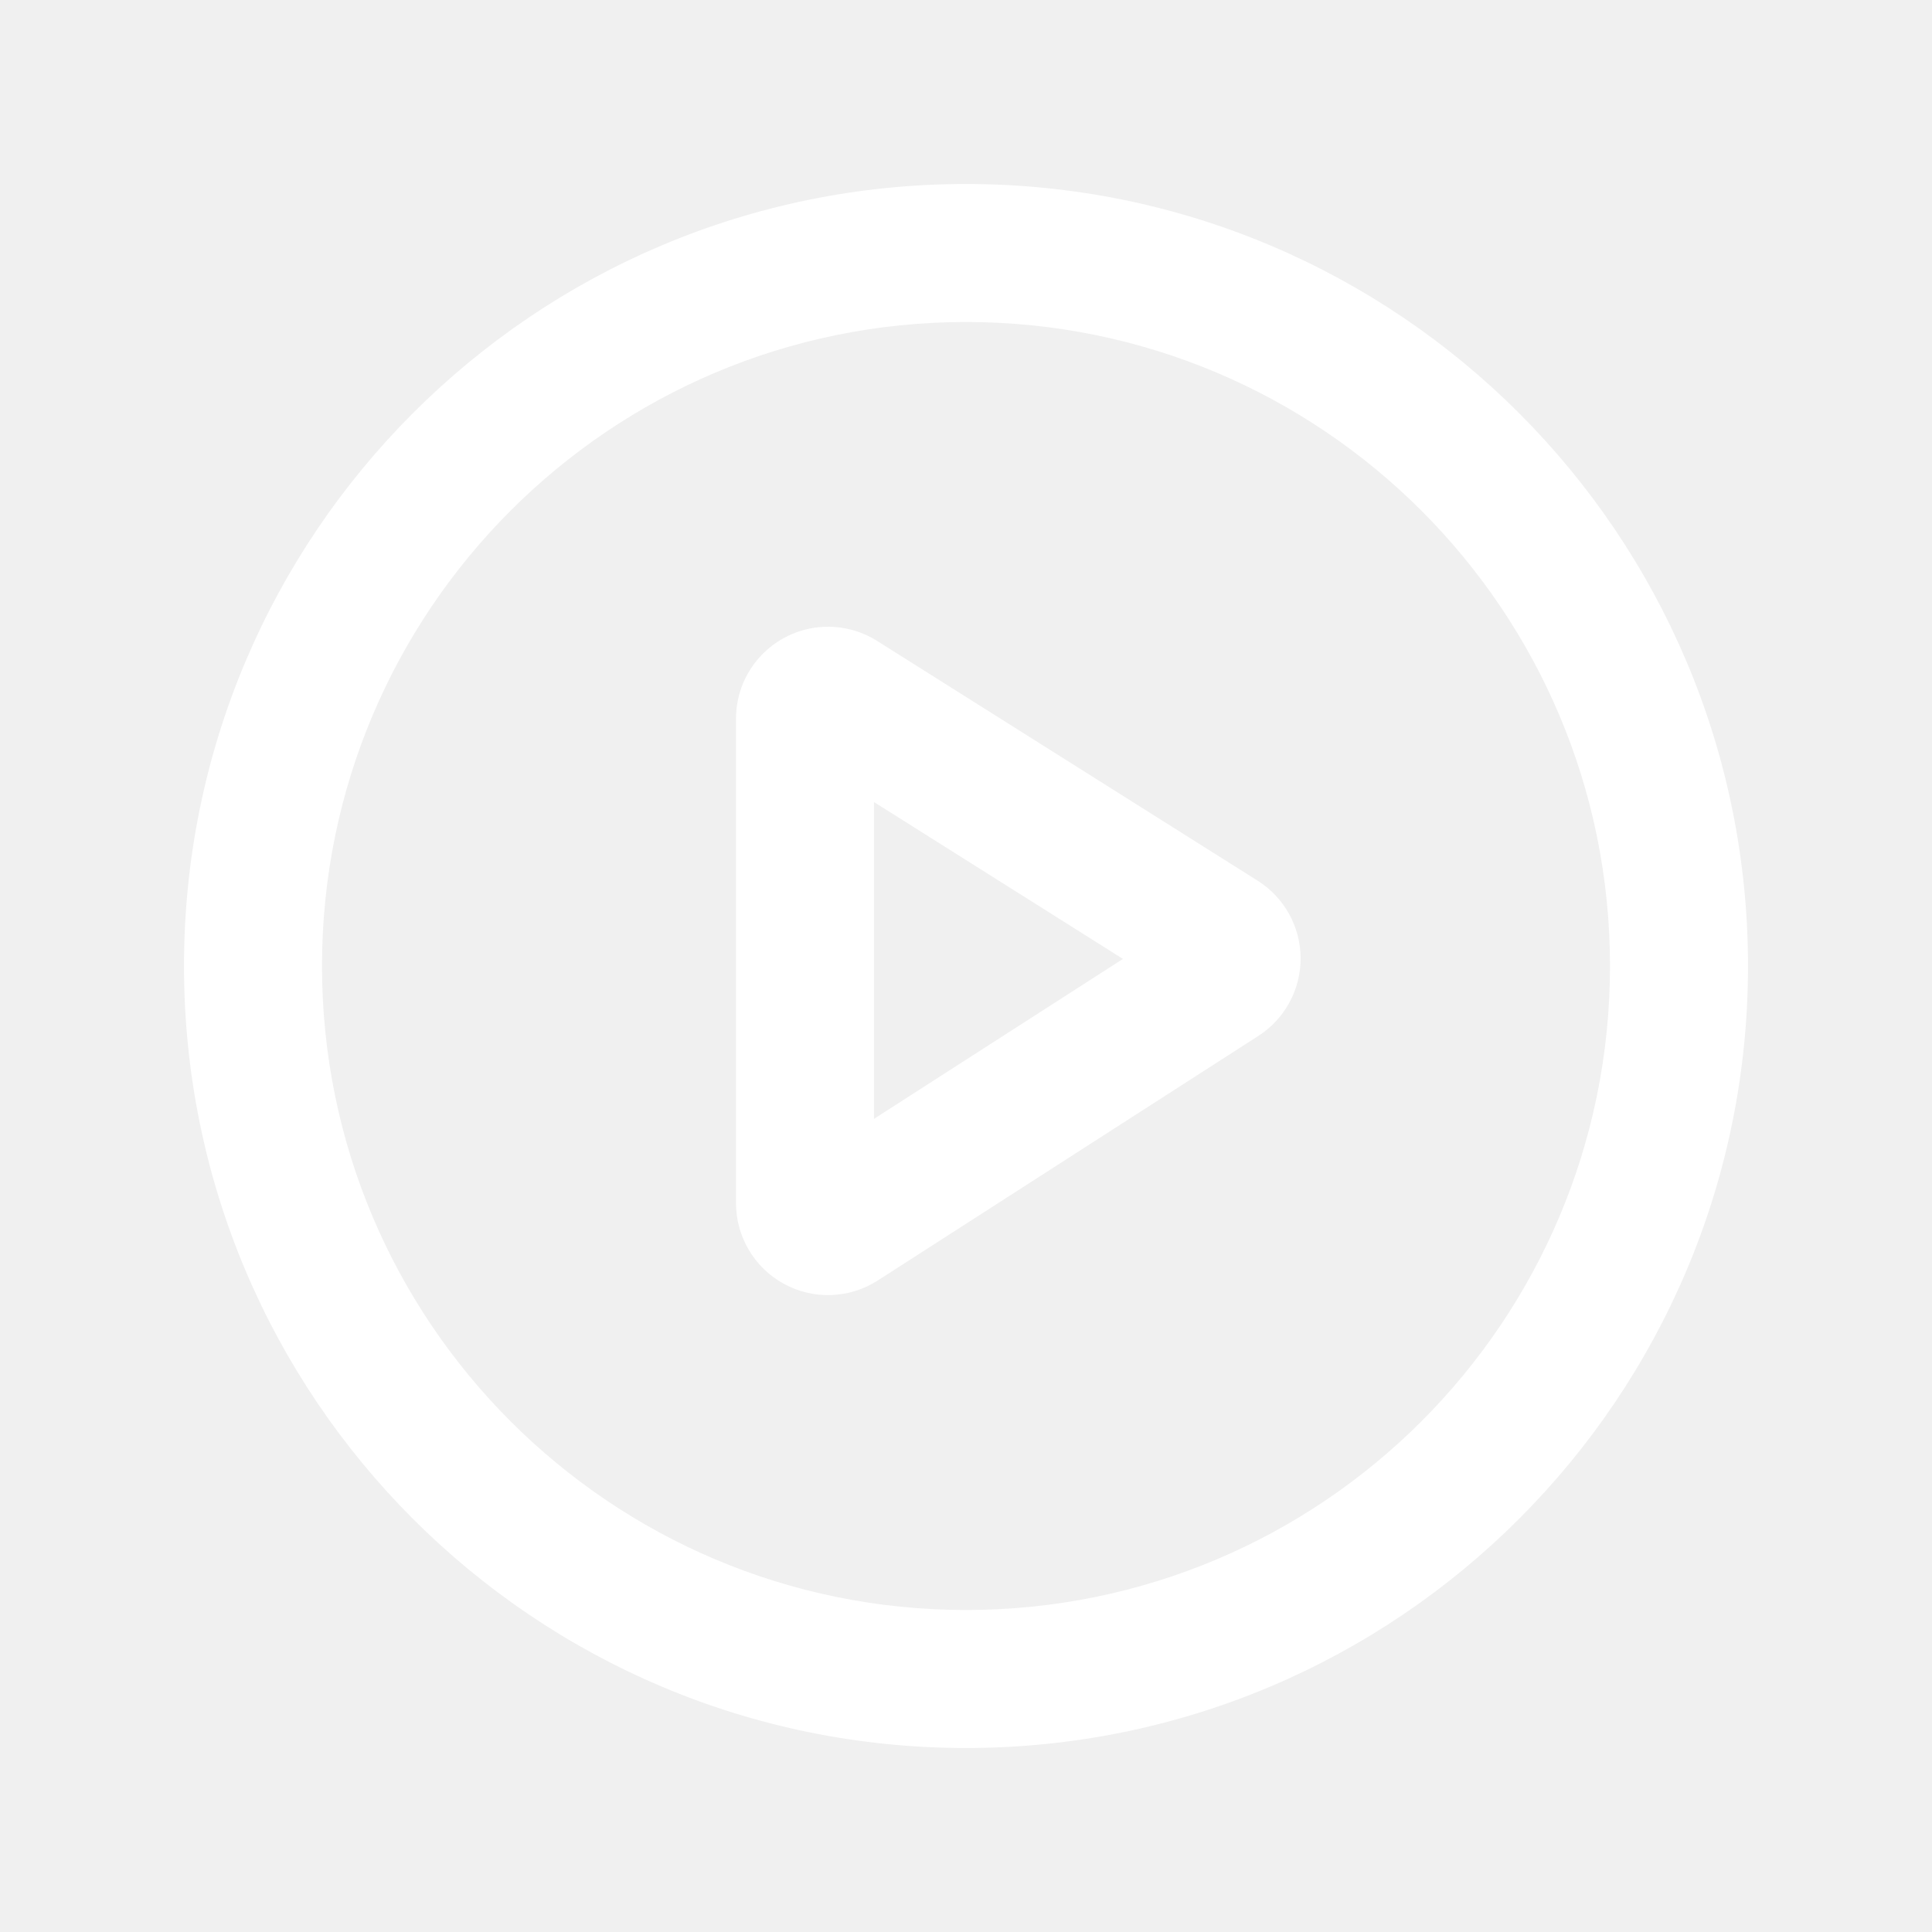
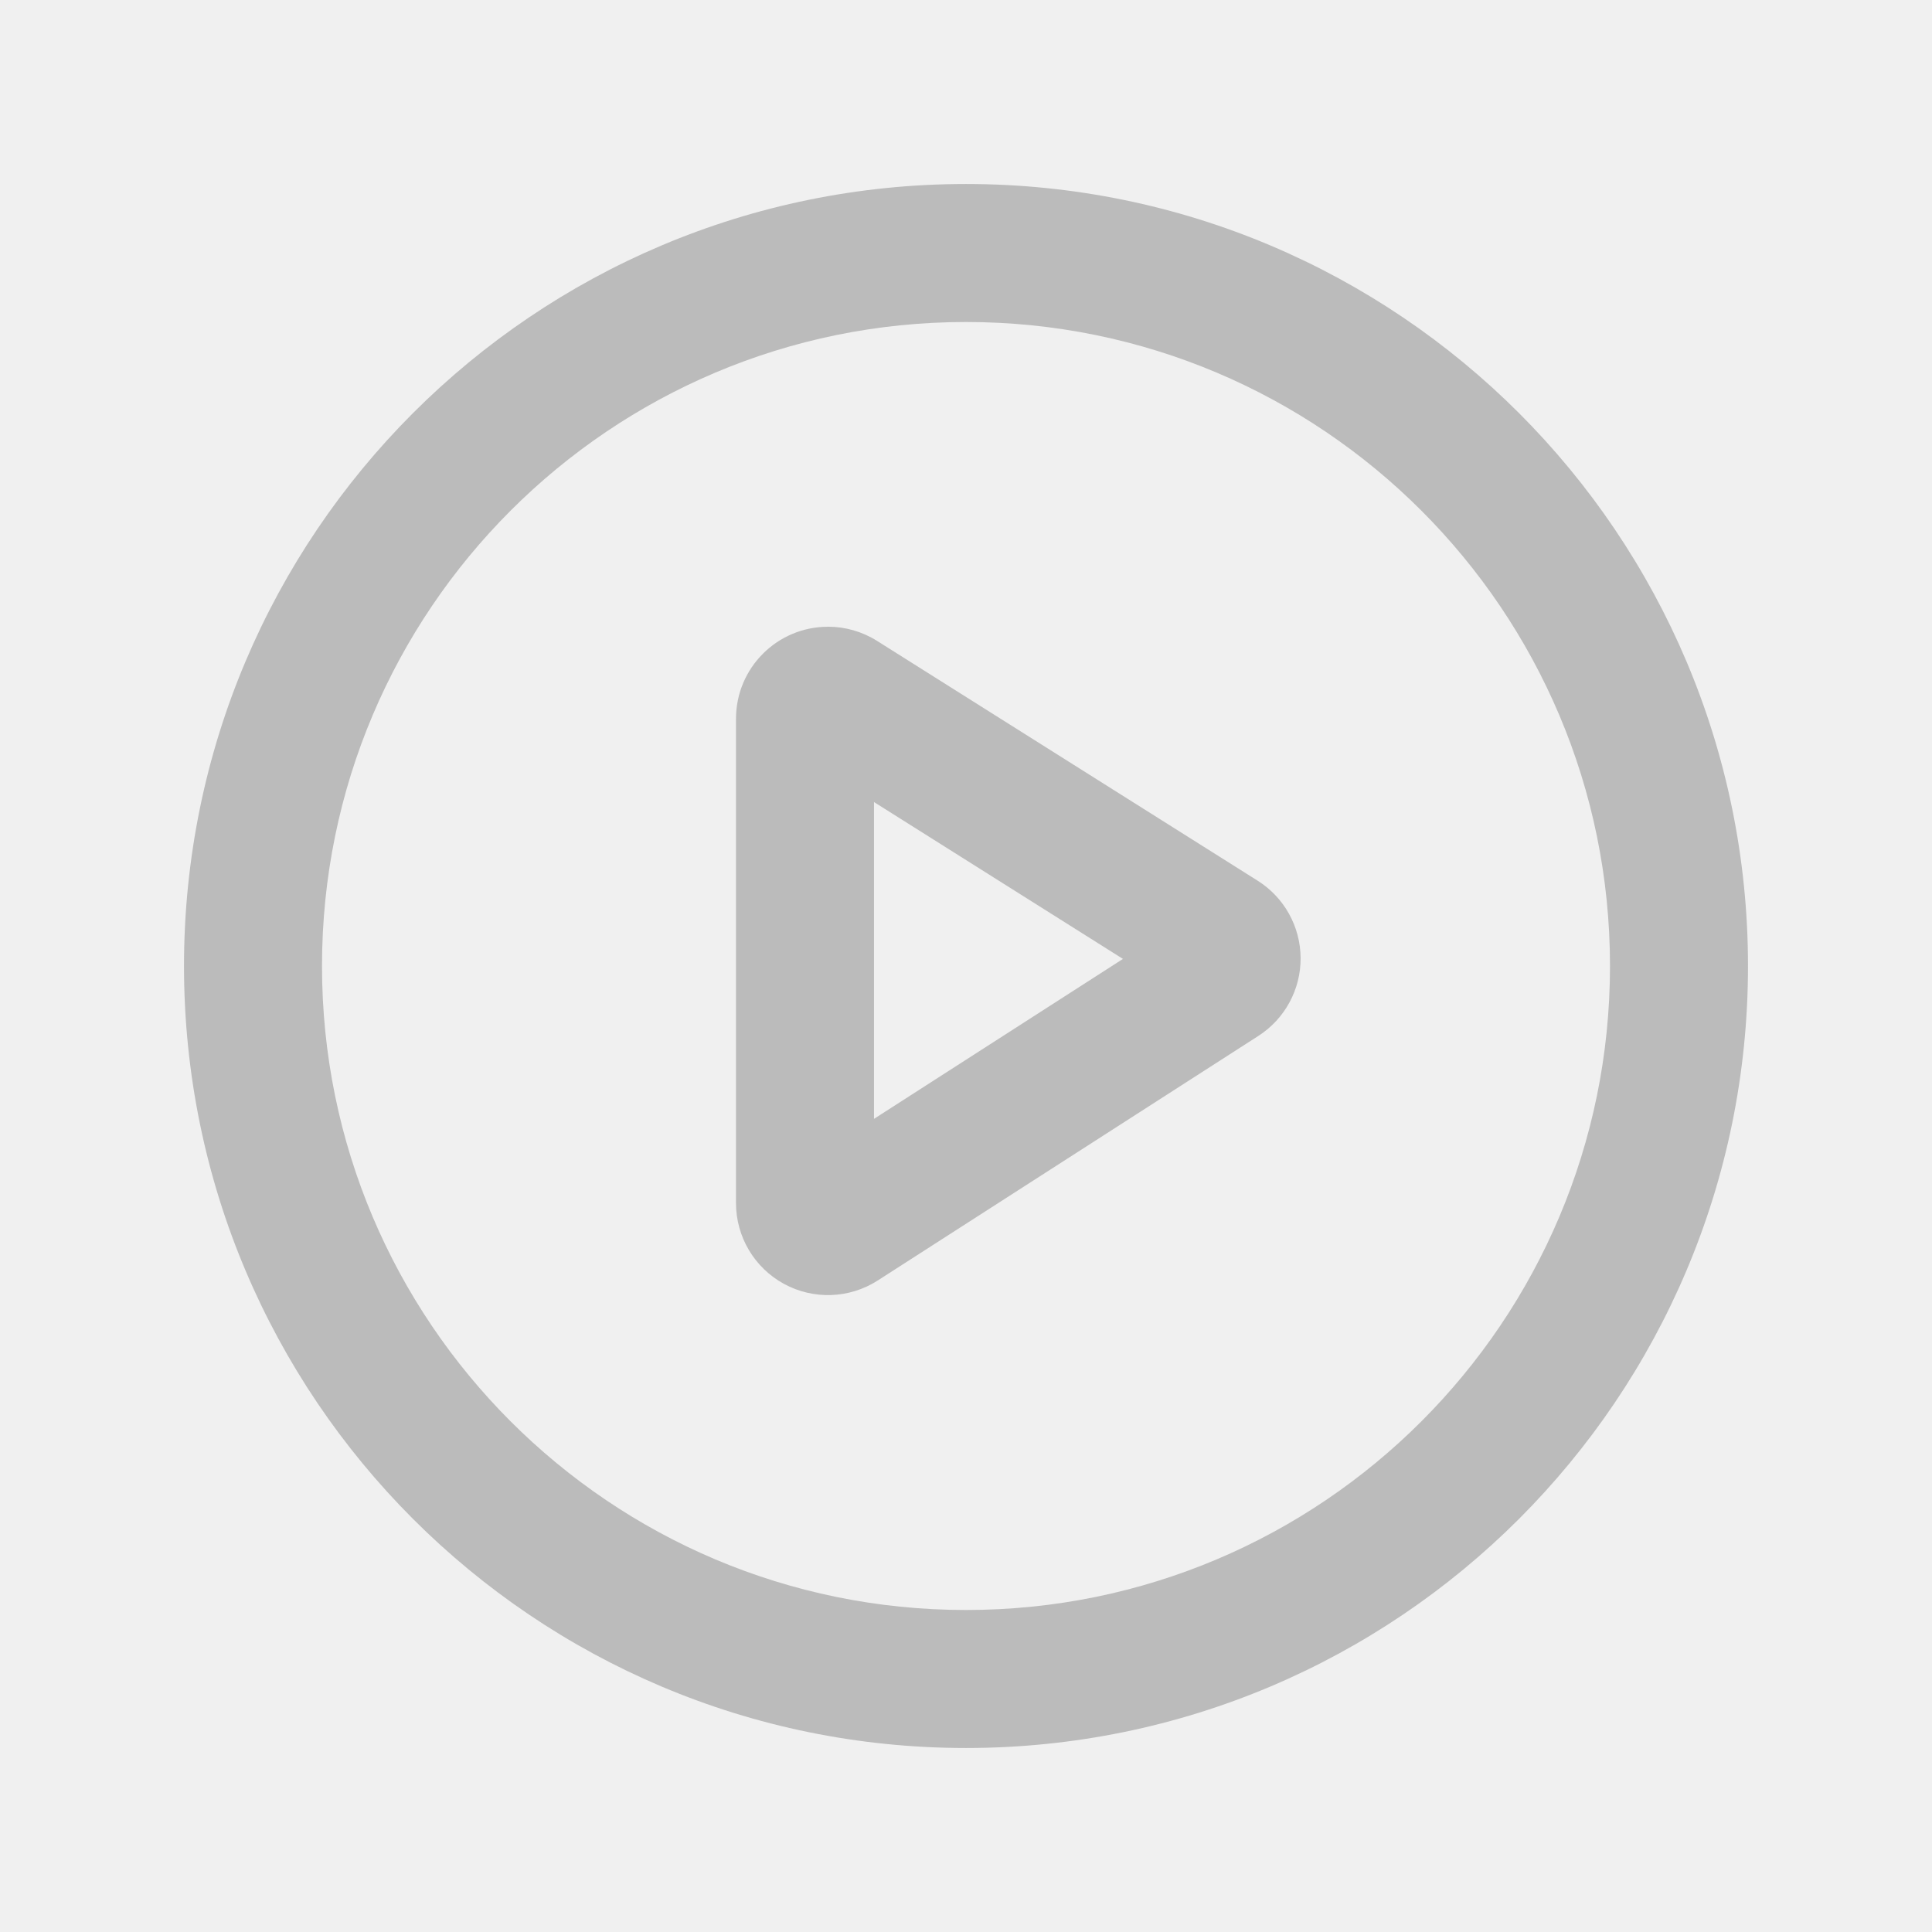
<svg xmlns="http://www.w3.org/2000/svg" class="icon" width="256px" height="256.00px" viewBox="0 0 1024 1024" version="1.1">
-   <path fill="#ffffff" d="M512 97.524c228.913 0 414.476 185.563 414.476 414.476s-185.563 414.476-414.476 414.476S97.524 740.913 97.524 512 283.087 97.524 512 97.524z m0 73.143C323.486 170.667 170.667 323.486 170.667 512s152.82 341.333 341.333 341.333 341.333-152.82 341.333-341.333S700.514 170.667 512 170.667z m-73.143 161.499a48.762 48.762 0 0 1 25.99 7.509l201.752 127.122a48.762 48.762 0 0 1 0.366 82.261l-201.752 129.634A48.762 48.762 0 0 1 390.095 637.684v-256.731a48.762 48.762 0 0 1 48.762-48.762z m24.381 92.94v167.912l131.95-84.773L463.238 425.106z" />
+   <path fill="#bbbbbb" d="M512 97.524c228.913 0 414.476 185.563 414.476 414.476s-185.563 414.476-414.476 414.476S97.524 740.913 97.524 512 283.087 97.524 512 97.524z m0 73.143C323.486 170.667 170.667 323.486 170.667 512s152.82 341.333 341.333 341.333 341.333-152.82 341.333-341.333S700.514 170.667 512 170.667z m-73.143 161.499a48.762 48.762 0 0 1 25.99 7.509l201.752 127.122a48.762 48.762 0 0 1 0.366 82.261l-201.752 129.634A48.762 48.762 0 0 1 390.095 637.684v-256.731a48.762 48.762 0 0 1 48.762-48.762z m24.381 92.94v167.912l131.95-84.773L463.238 425.106z" />
</svg>
